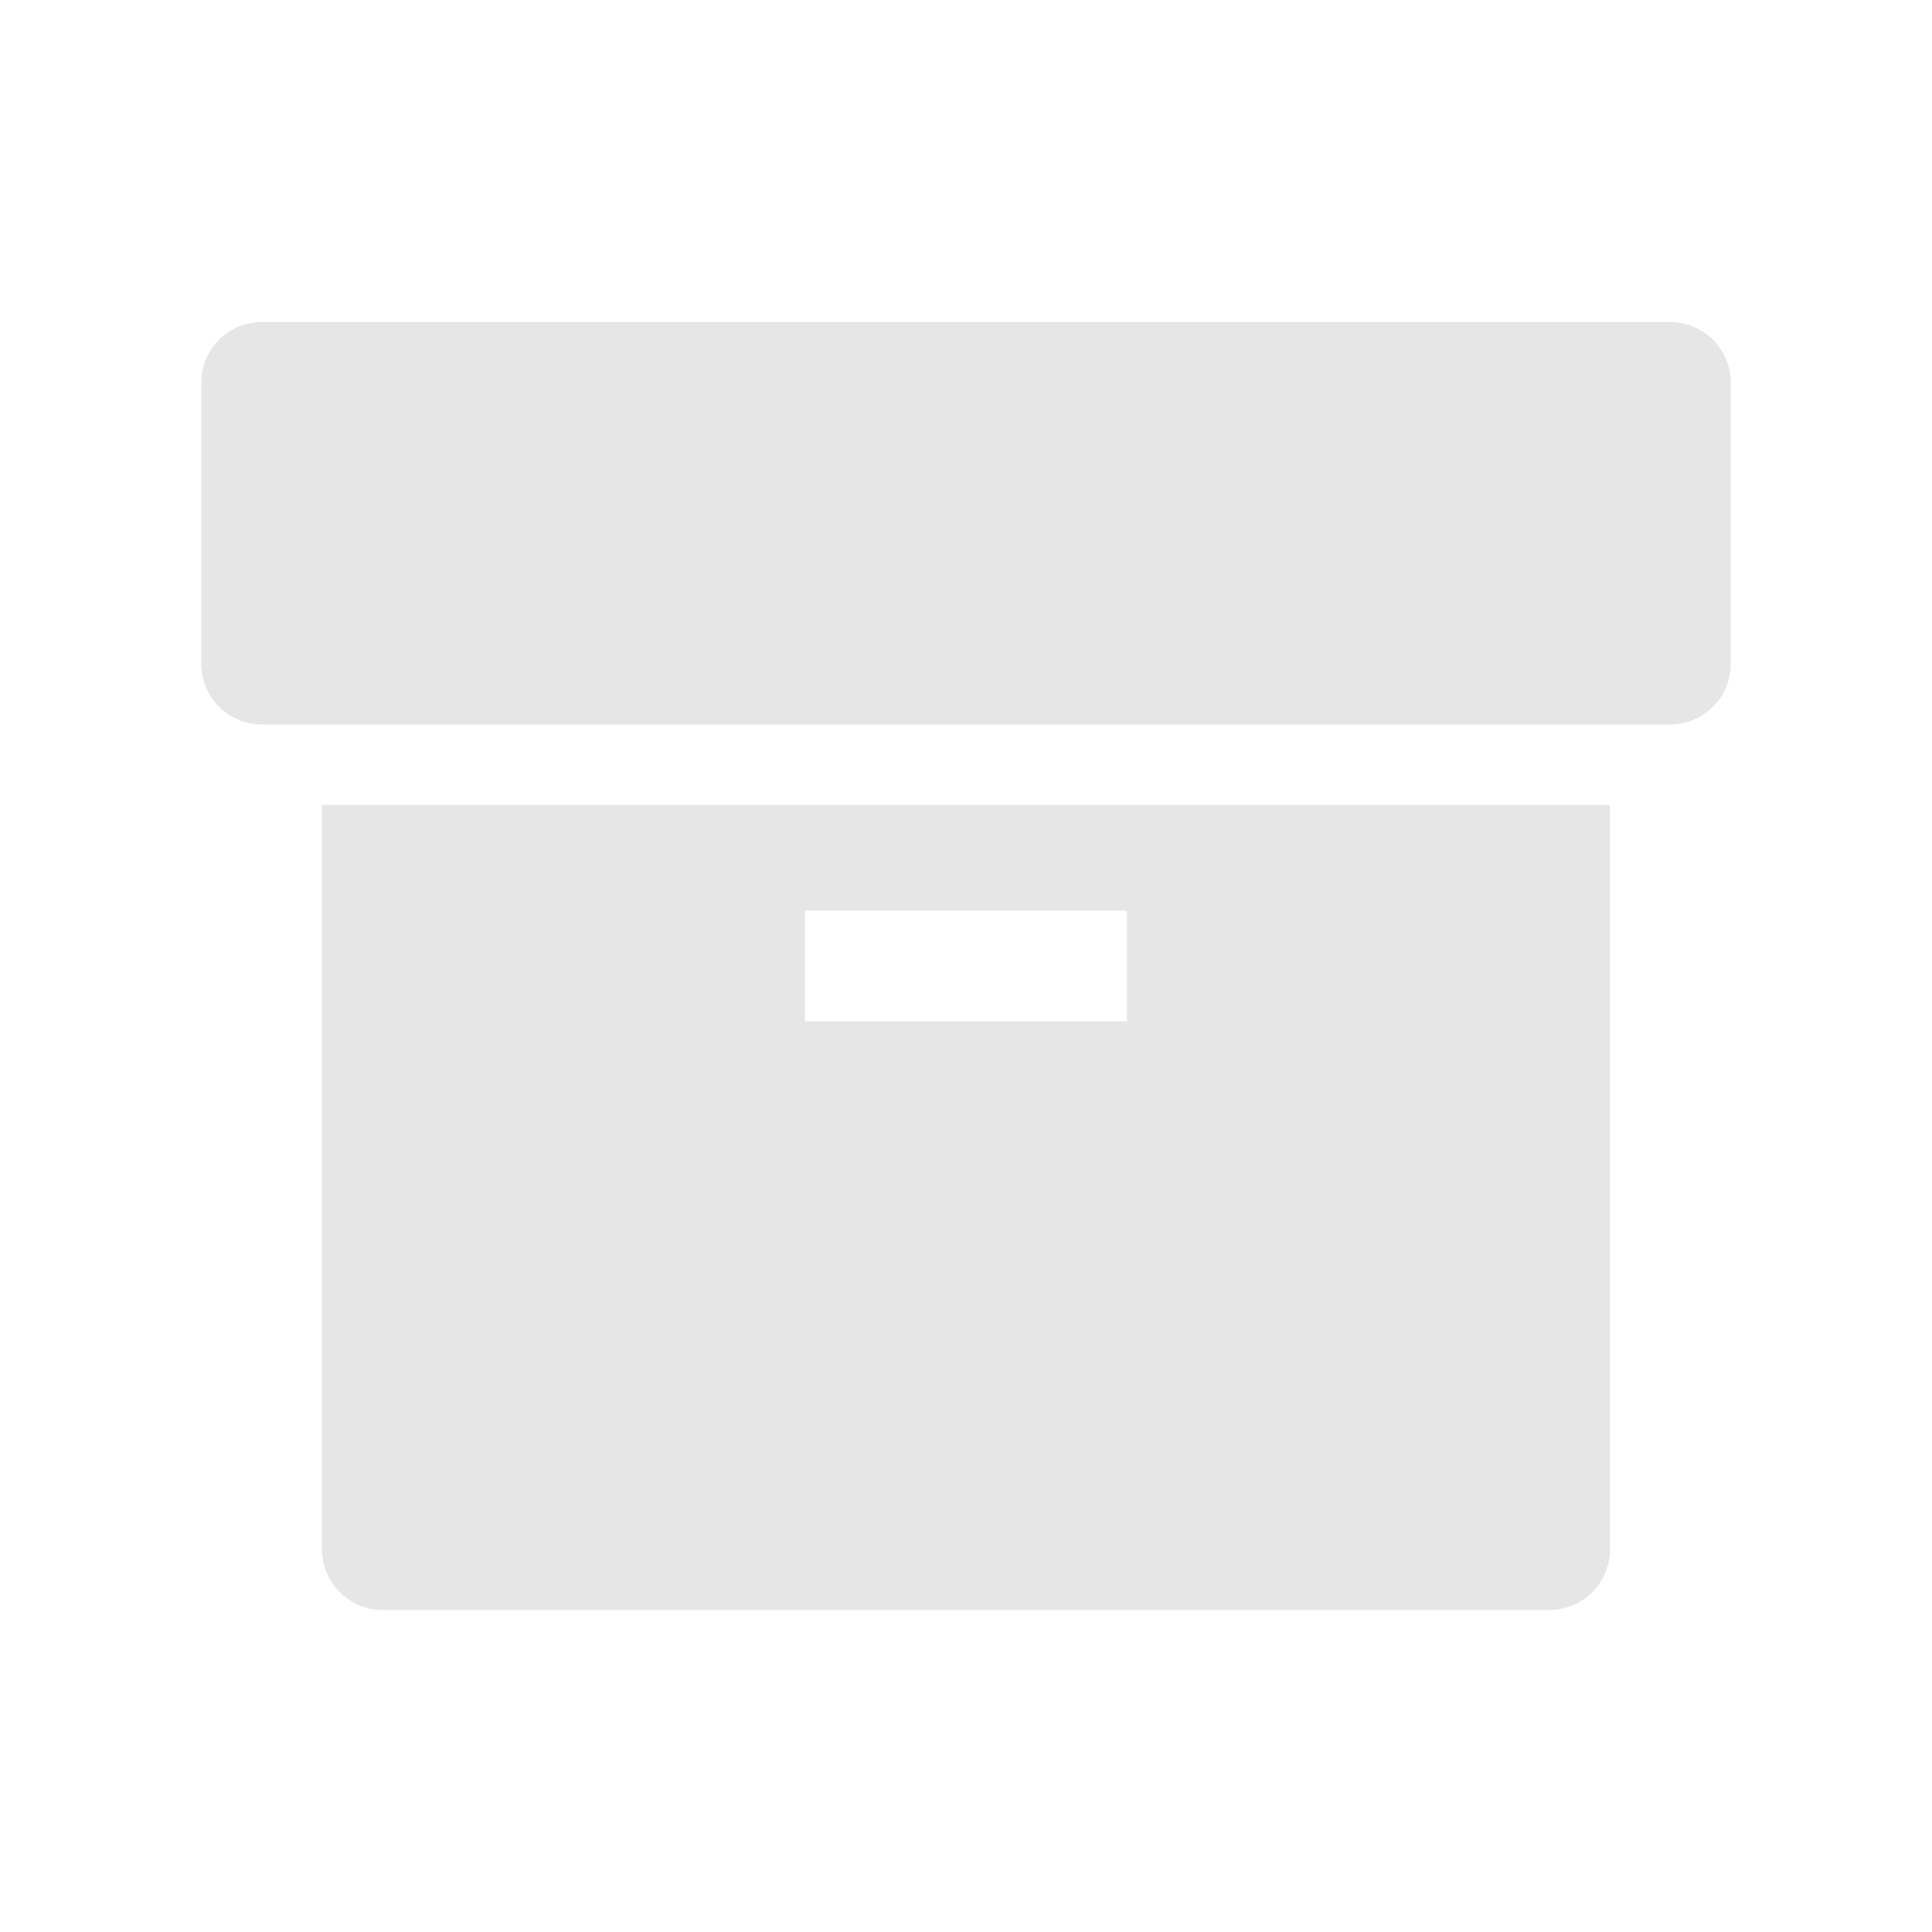
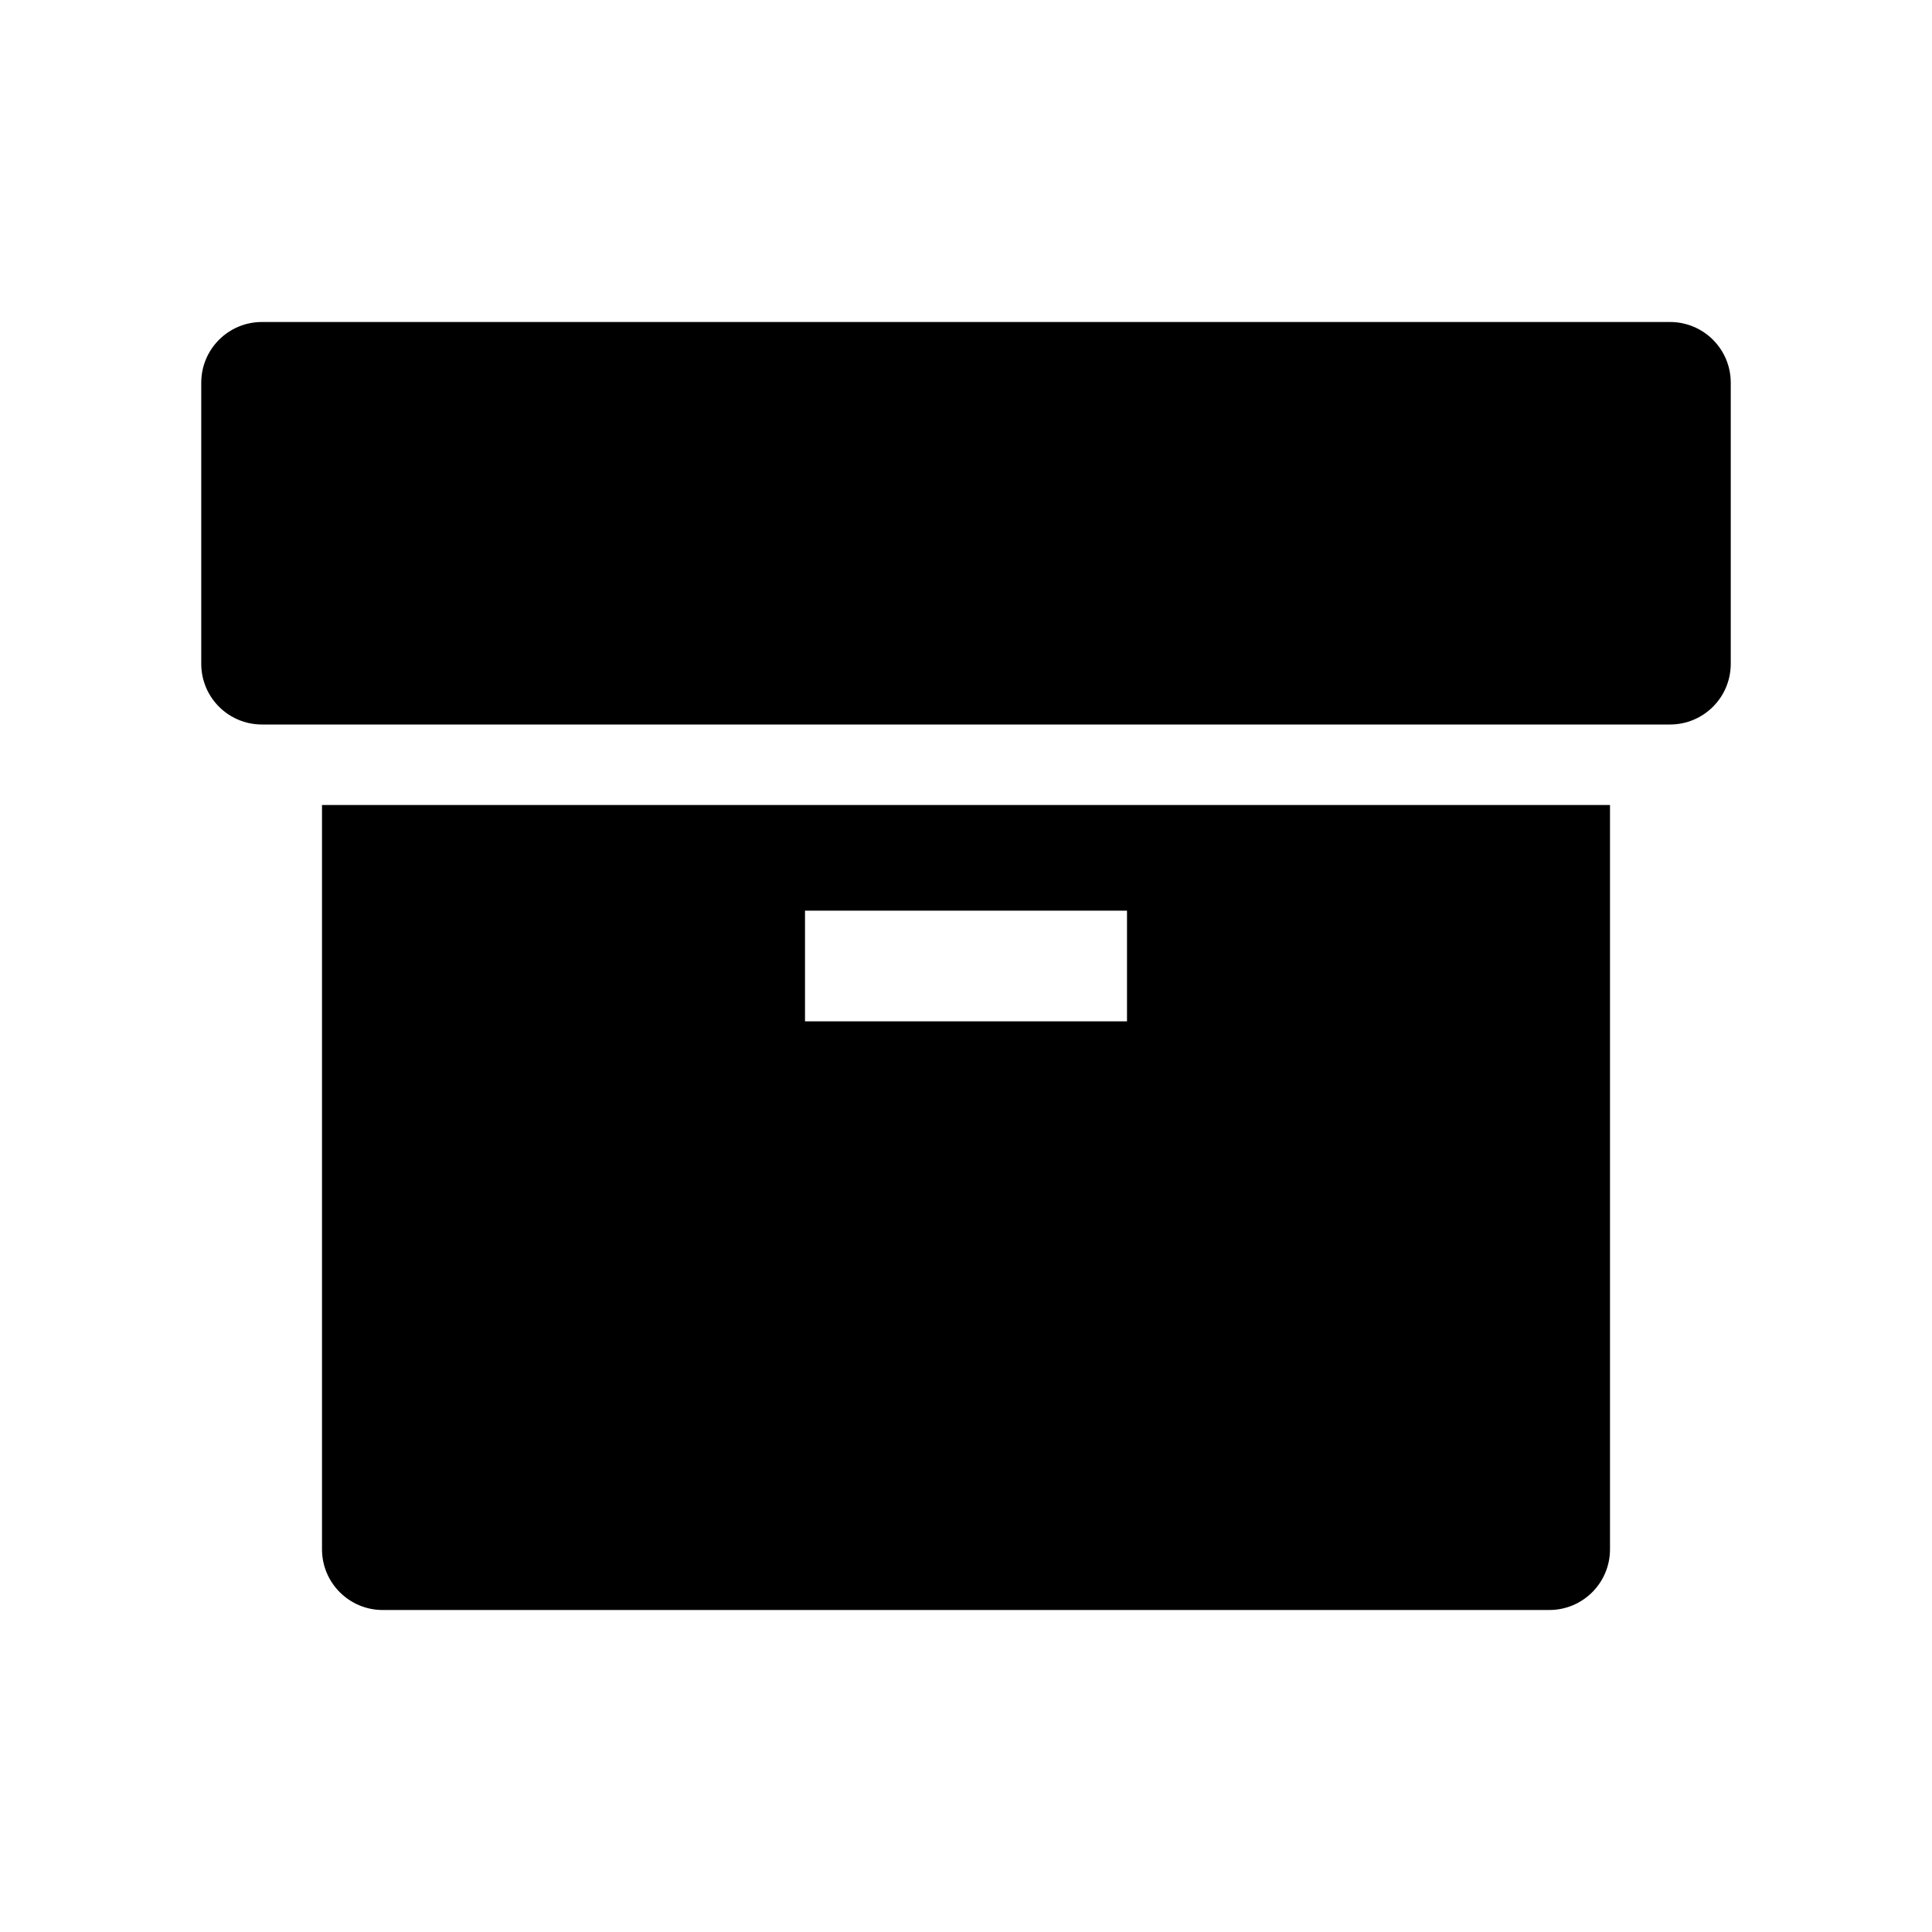
- <svg xmlns="http://www.w3.org/2000/svg" t="1778677897833" class="icon" viewBox="0 0 1024 1024" version="1.1" p-id="21950" width="200" height="200">
-   <path d="M138.825 170.667c-17.749 0-32.158 14.385-32.158 32.183v148.968c0 17.798 14.385 32.183 32.183 32.183h746.301c17.798 0 32.183-14.385 32.183-32.183V202.85c0-17.798-14.385-32.183-32.183-32.183H138.874zM170.667 821.15V426.667h682.667v394.484c0 17.798-14.385 32.183-32.183 32.183H202.85A32.183 32.183 0 0 1 170.667 821.15z m256-279.82h170.667v-58.661h-170.667v58.661z" p-id="21951" fill="#e6e6e6" />
+ <svg xmlns="http://www.w3.org/2000/svg" viewBox="0 0 1024 1024" width="200" height="200">
+   <path d="M138.825 170.667c-17.749 0-32.158 14.385-32.158 32.183v148.968c0 17.798 14.385 32.183 32.183 32.183h746.301c17.798 0 32.183-14.385 32.183-32.183V202.85c0-17.798-14.385-32.183-32.183-32.183H138.874zM170.667 821.15V426.667h682.667v394.484c0 17.798-14.385 32.183-32.183 32.183H202.85A32.183 32.183 0 0 1 170.667 821.15z m256-279.82h170.667v-58.661h-170.667v58.661z" />
</svg>
